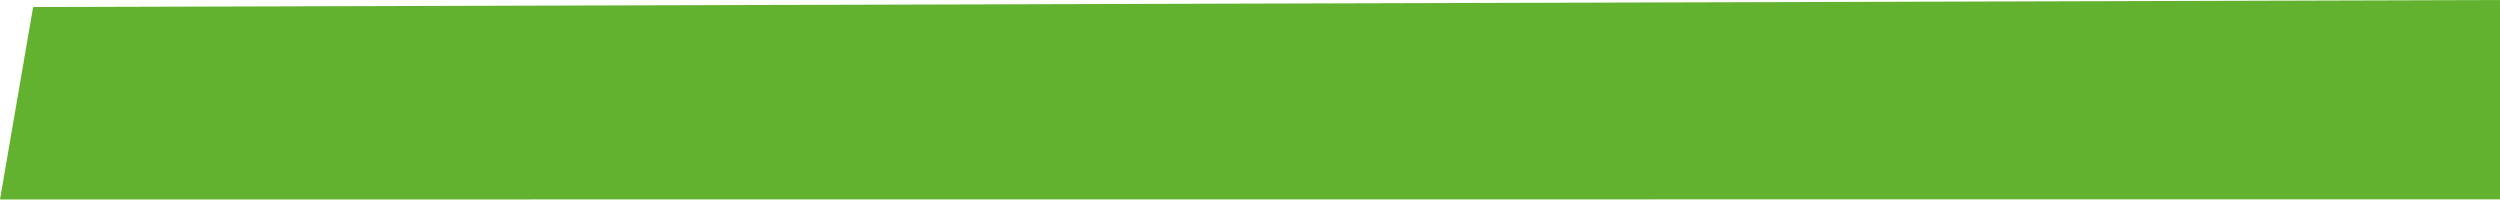
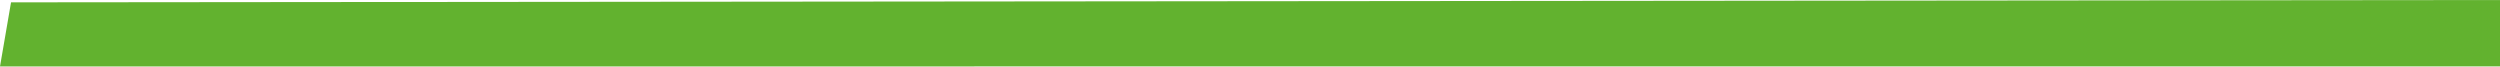
- <svg xmlns="http://www.w3.org/2000/svg" width="626.697" height="50.001" viewBox="0 0 165.814 13.229" version="1.1" id="svg5">
+ <svg xmlns="http://www.w3.org/2000/svg" width="1881.08" height="50.001" viewBox="0 0 497.702 13.229" version="1.1" id="svg5">
  <defs id="defs2" />
  <g id="layer1" transform="translate(-80.75496,153.8015)">
-     <path style="fill:#62b22f;fill-opacity:1;stroke:none;stroke-width:0.233px;stroke-linecap:butt;stroke-linejoin:miter;stroke-opacity:1" d="m 80.755,-140.572 165.814,-0.01 v -13.219 l -163.617,0.466 z" id="path119" />
+     <path style="fill:#62b22f;fill-opacity:1;stroke:none;stroke-width:0.233px;stroke-linecap:butt;stroke-linejoin:miter;stroke-opacity:1" d="m 80.755,-140.572 497.702,-0.01 v -13.219 l -495.506,0.466 z" id="path119" />
  </g>
</svg>
